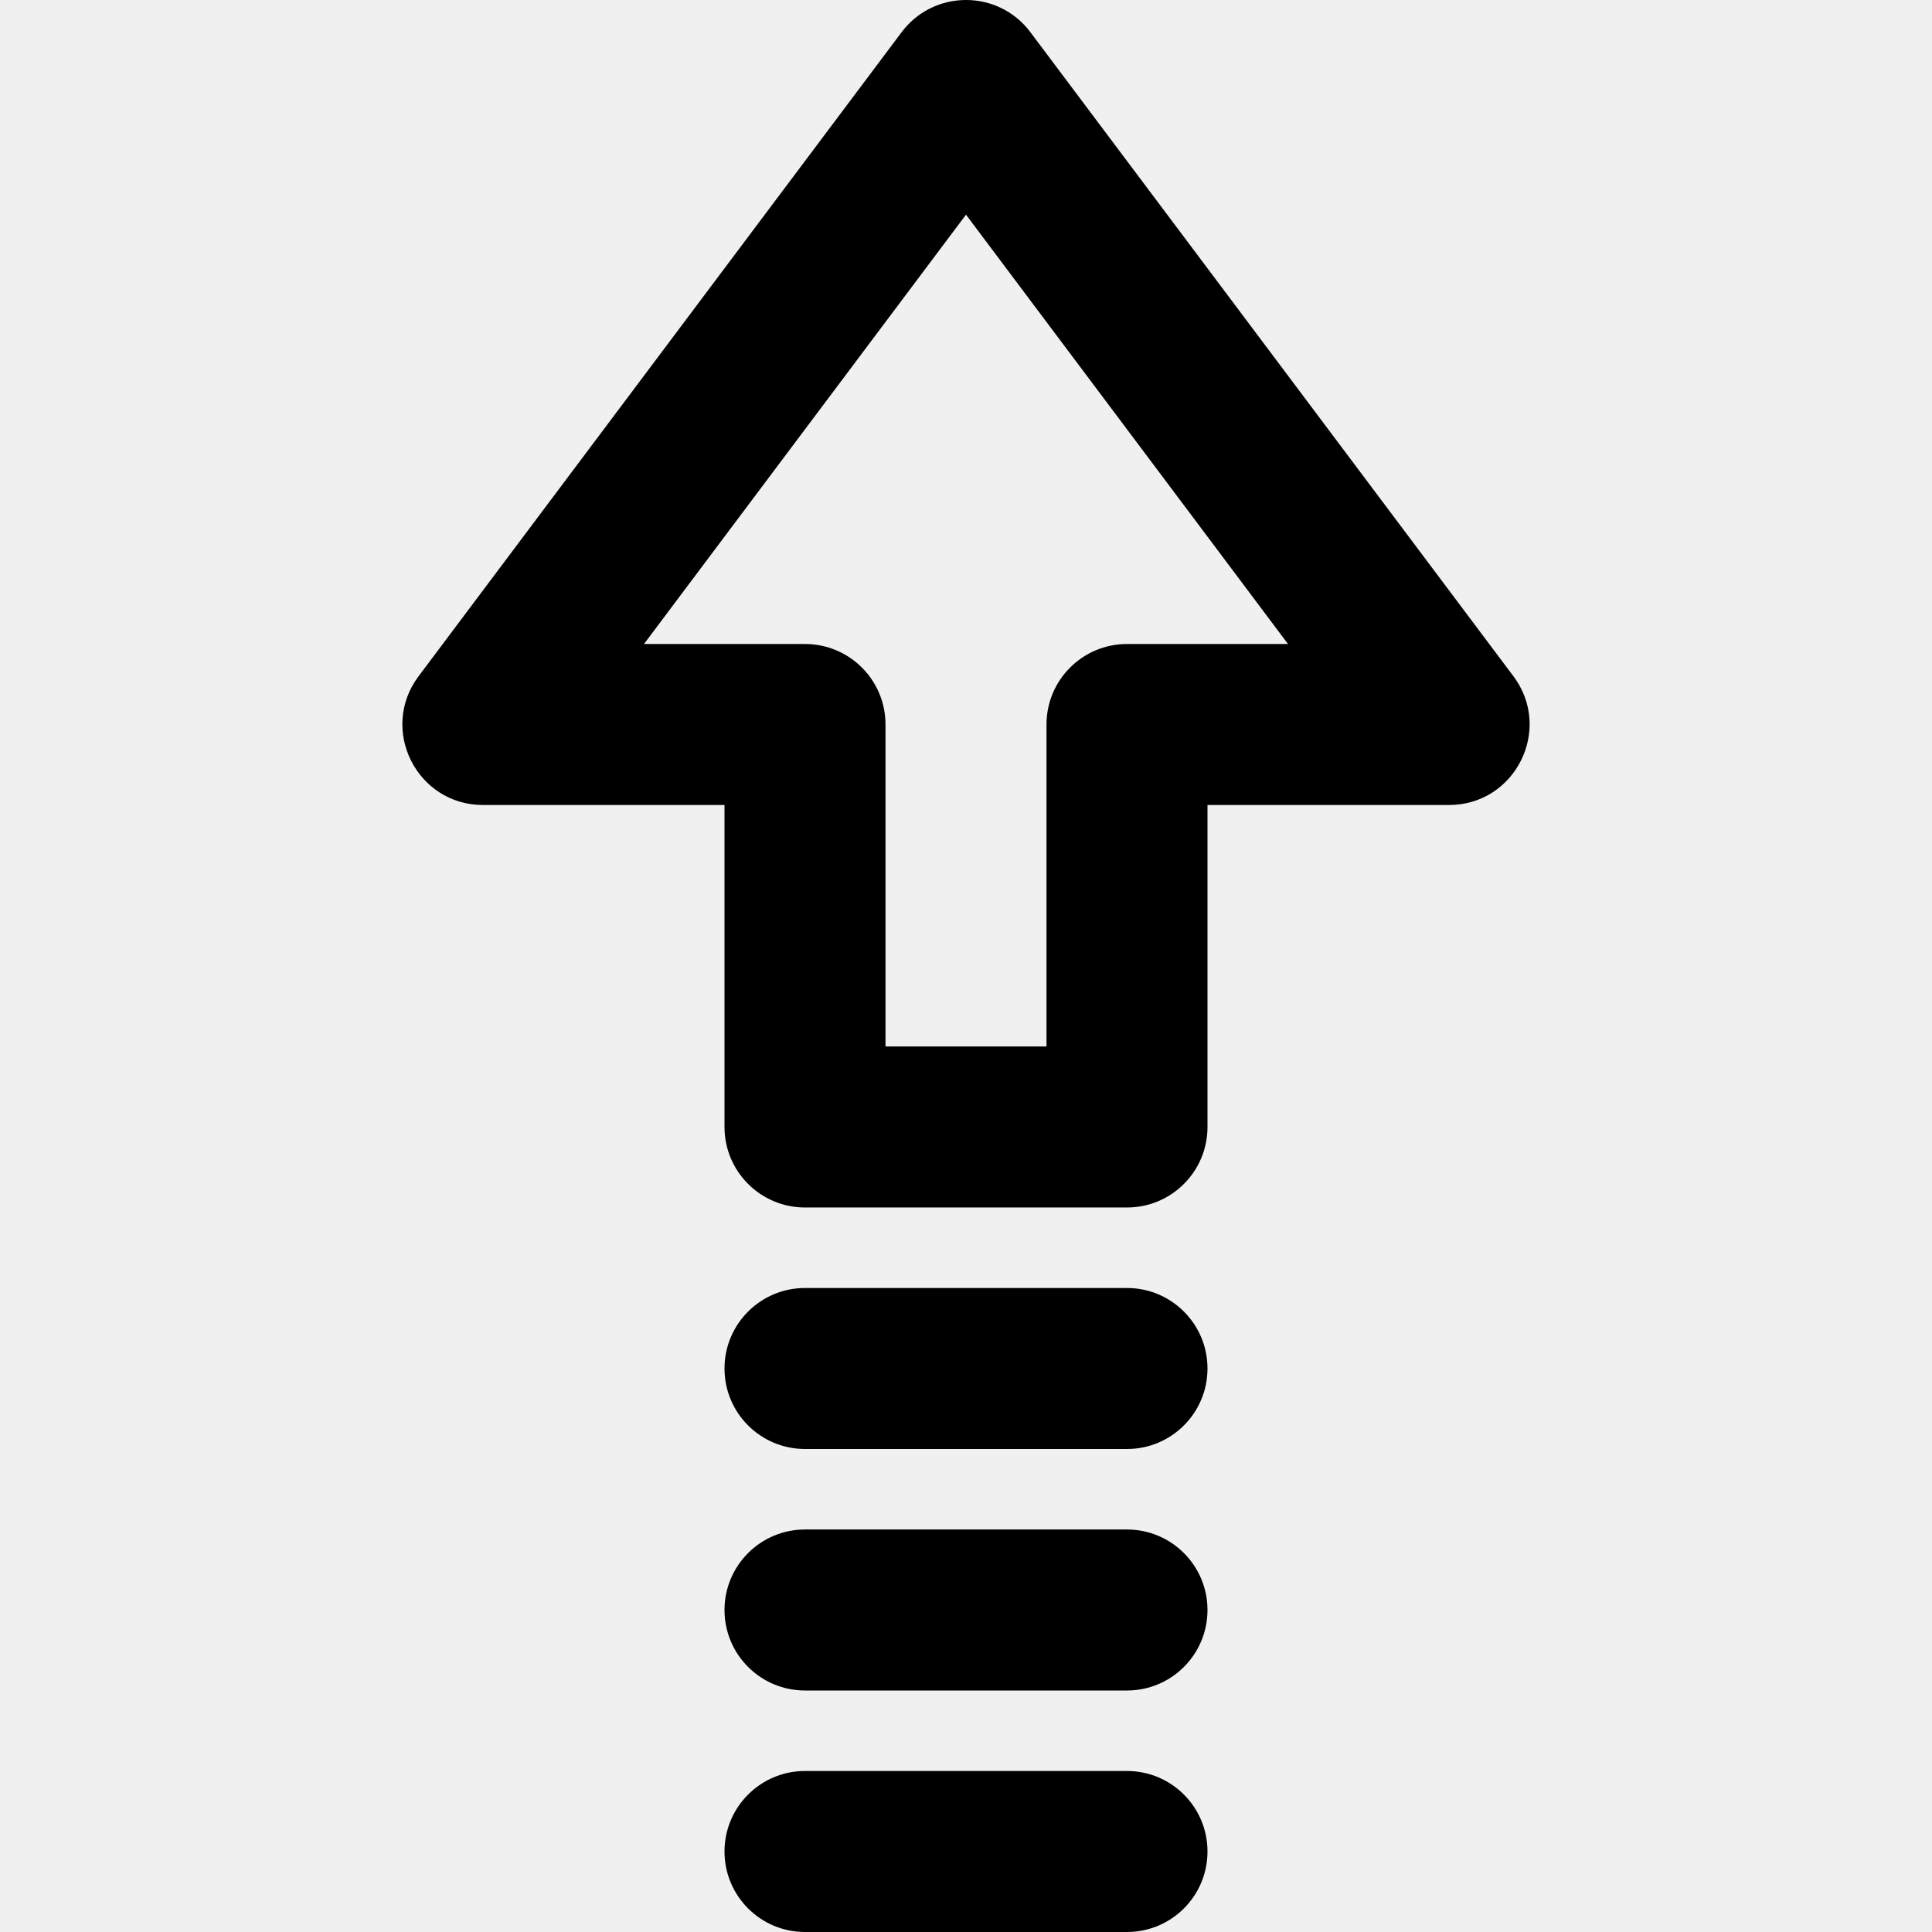
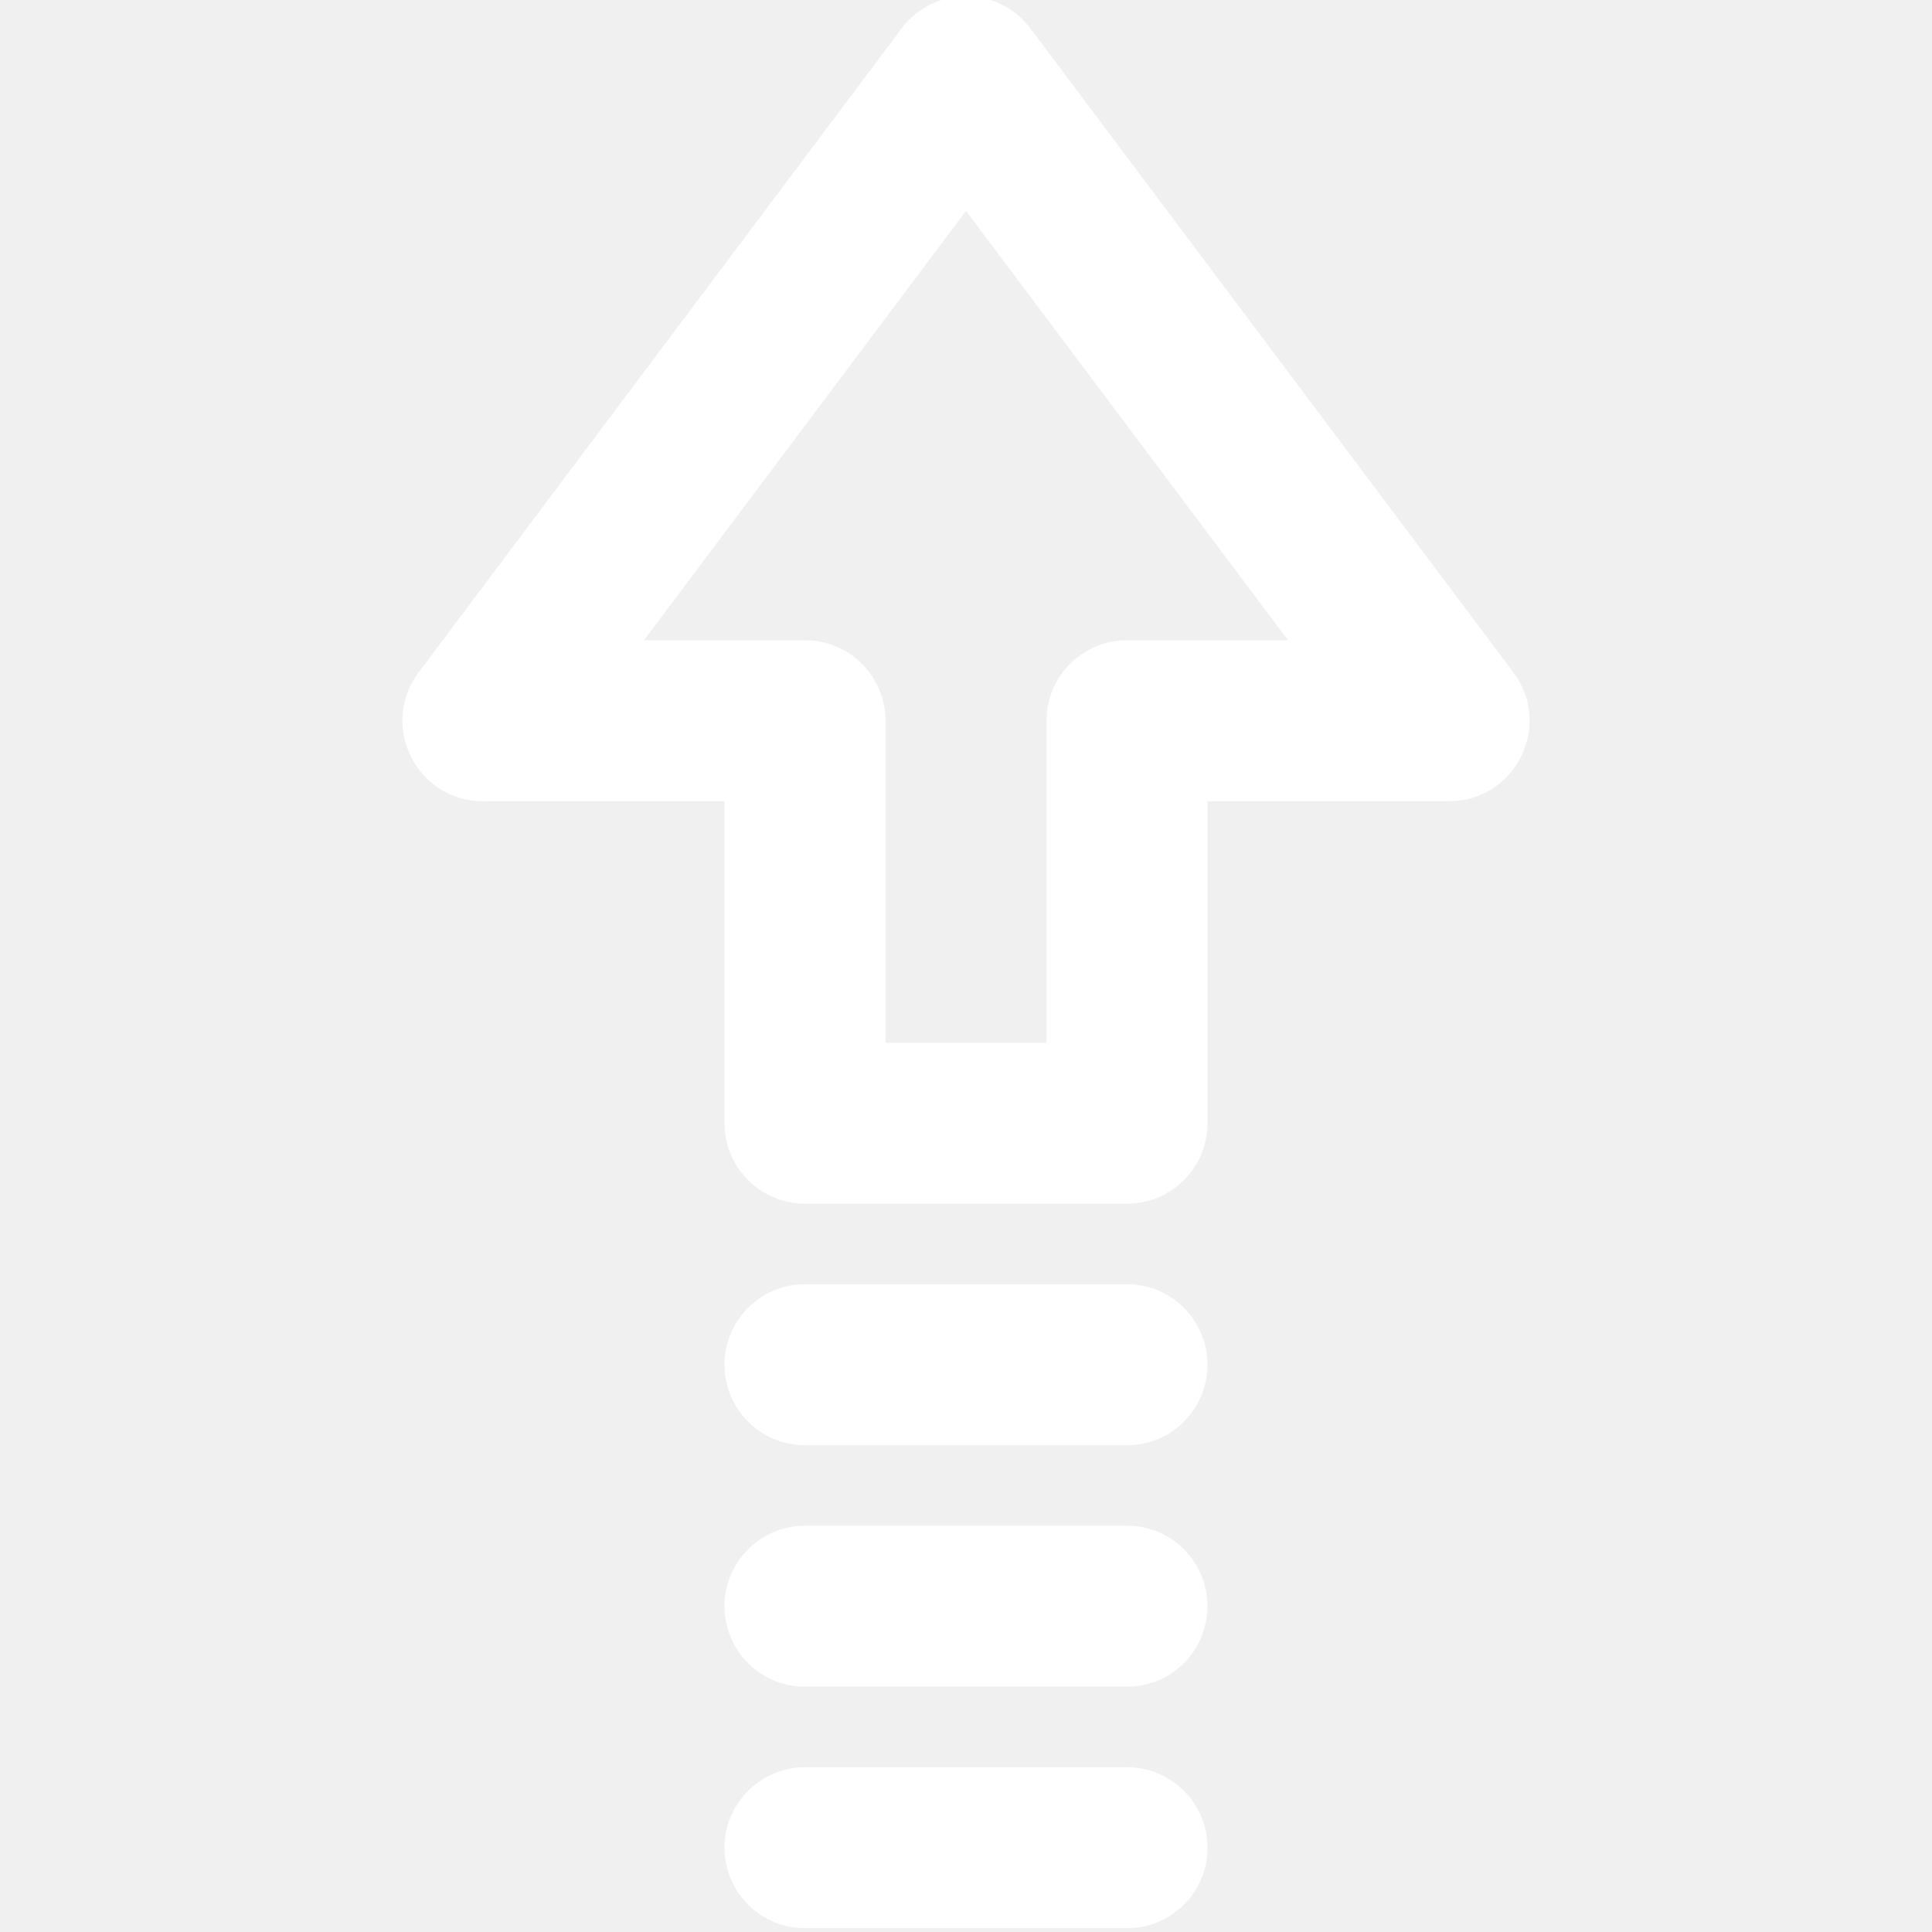
- <svg xmlns="http://www.w3.org/2000/svg" fill="#000000" height="800px" width="800px" version="1.1" id="Layer_1" viewBox="0 0 512 512" xml:space="preserve">
-   <g transform="translate(-1)">
+ <svg xmlns="http://www.w3.org/2000/svg" viewBox="0 0 512 512" text-rendering="geometricPrecision" shape-rendering="geometricPrecision" fill="#000000">
+   <g fill="#ffffff" transform="translate(-1, -1)">
    <g>
      <g>
-         <path d="M402.067,179.2l-128-170.667c-8.533-11.378-25.6-11.378-34.133,0l-128,170.667     c-10.548,14.064-0.513,34.133,17.067,34.133h64v85.333c0,11.782,9.551,21.333,21.333,21.333h85.333     c11.782,0,21.333-9.551,21.333-21.333v-85.333h64C402.58,213.333,412.614,193.264,402.067,179.2z M299.667,170.667     c-11.782,0-21.333,9.551-21.333,21.333v85.333h-42.667V192c0-11.782-9.551-21.333-21.333-21.333h-42.667L257,56.889     l85.333,113.778H299.667z" />
-         <path d="M299.667,341.333h-85.333c-11.782,0-21.333,9.551-21.333,21.333S202.551,384,214.333,384h85.333     c11.782,0,21.333-9.551,21.333-21.333S311.449,341.333,299.667,341.333z" />
-         <path d="M299.667,405.333h-85.333c-11.782,0-21.333,9.551-21.333,21.333S202.551,448,214.333,448h85.333     c11.782,0,21.333-9.551,21.333-21.333S311.449,405.333,299.667,405.333z" />
-         <path d="M299.667,469.333h-85.333c-11.782,0-21.333,9.551-21.333,21.333S202.551,512,214.333,512h85.333     c11.782,0,21.333-9.551,21.333-21.333S311.449,469.333,299.667,469.333z" />
+         <path d="M402.067,179.2L274.067,8.533C265.534,-2.845,248.467,-2.845,239.934,8.533L111.934,179.2C101.386,193.264,111.421,213.333,129.001,213.333L193.001,213.333L193.001,298.666C193.001,310.448,202.552,319.999,214.334,319.999L299.667,319.999C311.449,319.999,321,310.448,321,298.666L321,213.333L385,213.333C402.58,213.333,412.614,193.264,402.067,179.2zM299.667,170.667C287.885,170.667,278.334,180.218,278.334,192L278.334,277.333L235.667,277.333L235.667,192C235.667,180.218,226.116,170.667,214.334,170.667L171.667,170.667L257,56.889L342.333,170.667L299.667,170.667z" />
+         <path d="M299.667,341.333L214.334,341.333C202.552,341.333,193.001,350.884,193.001,362.666C193.001,374.448,202.551,384,214.333,384L299.666,384C311.448,384,320.999,374.449,320.999,362.667C320.999,350.885,311.449,341.333,299.667,341.333z" />
+         <path d="M299.667,405.333L214.334,405.333C202.552,405.333,193.001,414.884,193.001,426.666C193.001,438.448,202.551,448,214.333,448L299.666,448C311.448,448,320.999,438.449,320.999,426.667C320.999,414.885,311.449,405.333,299.667,405.333z" />
+         <path d="M299.667,469.333L214.334,469.333C202.552,469.333,193.001,478.884,193.001,490.666C193.001,502.448,202.551,512,214.333,512L299.666,512C311.448,512,320.999,502.449,320.999,490.667C320.999,478.885,311.449,469.333,299.667,469.333z" />
      </g>
    </g>
  </g>
</svg>
